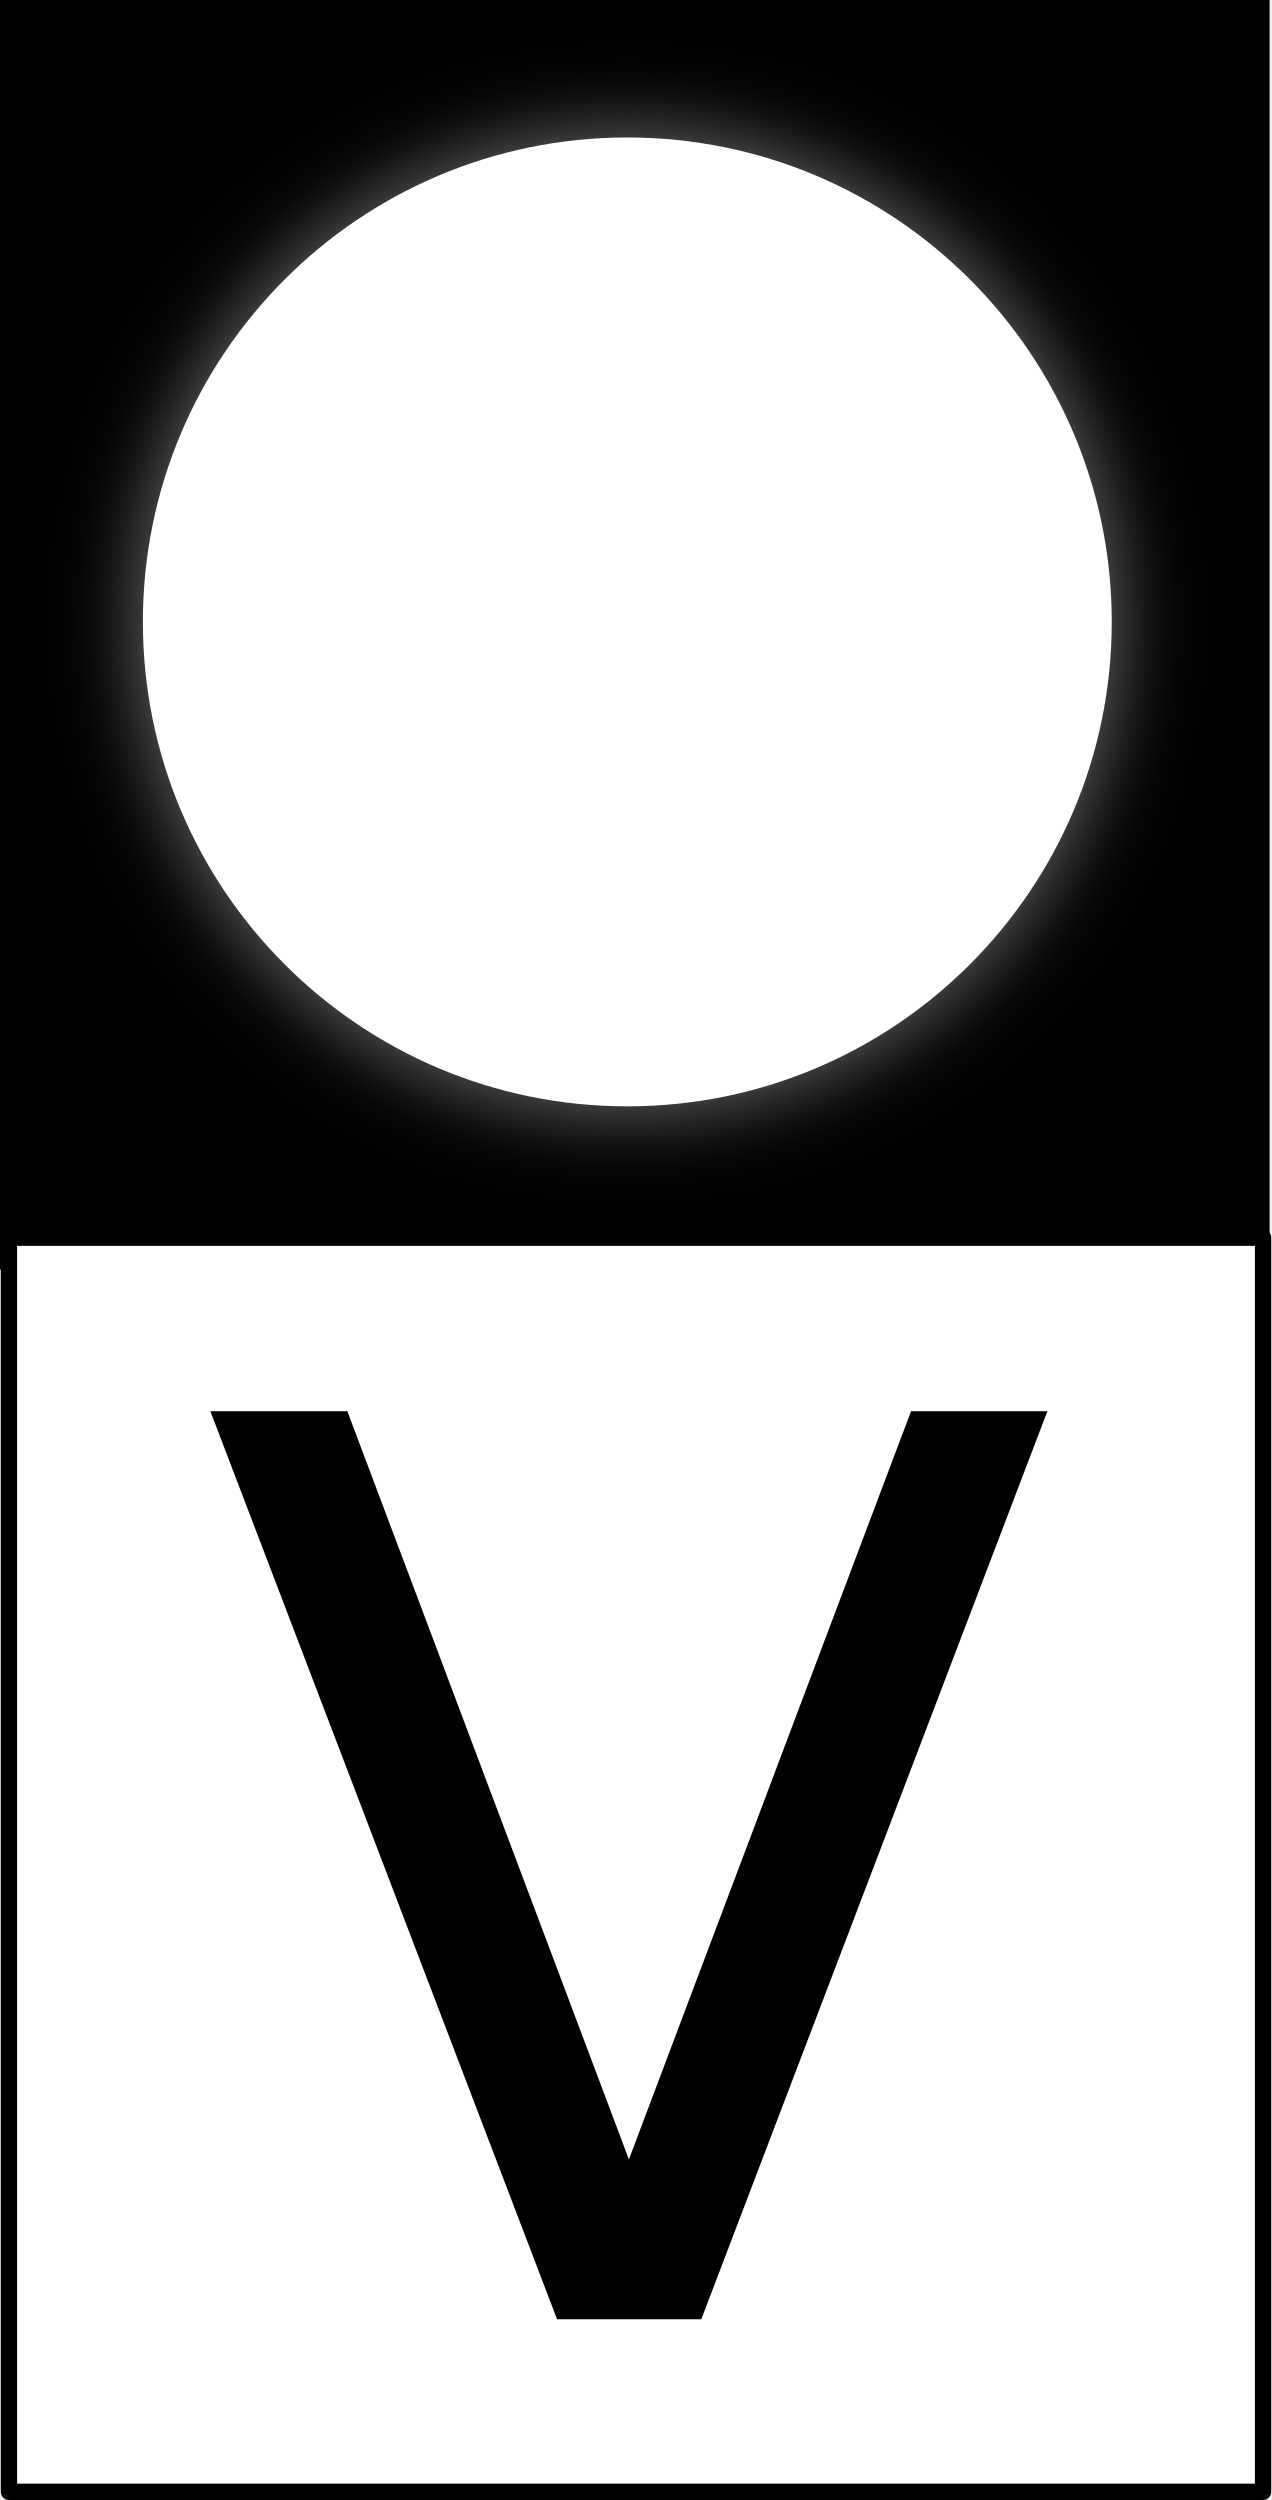
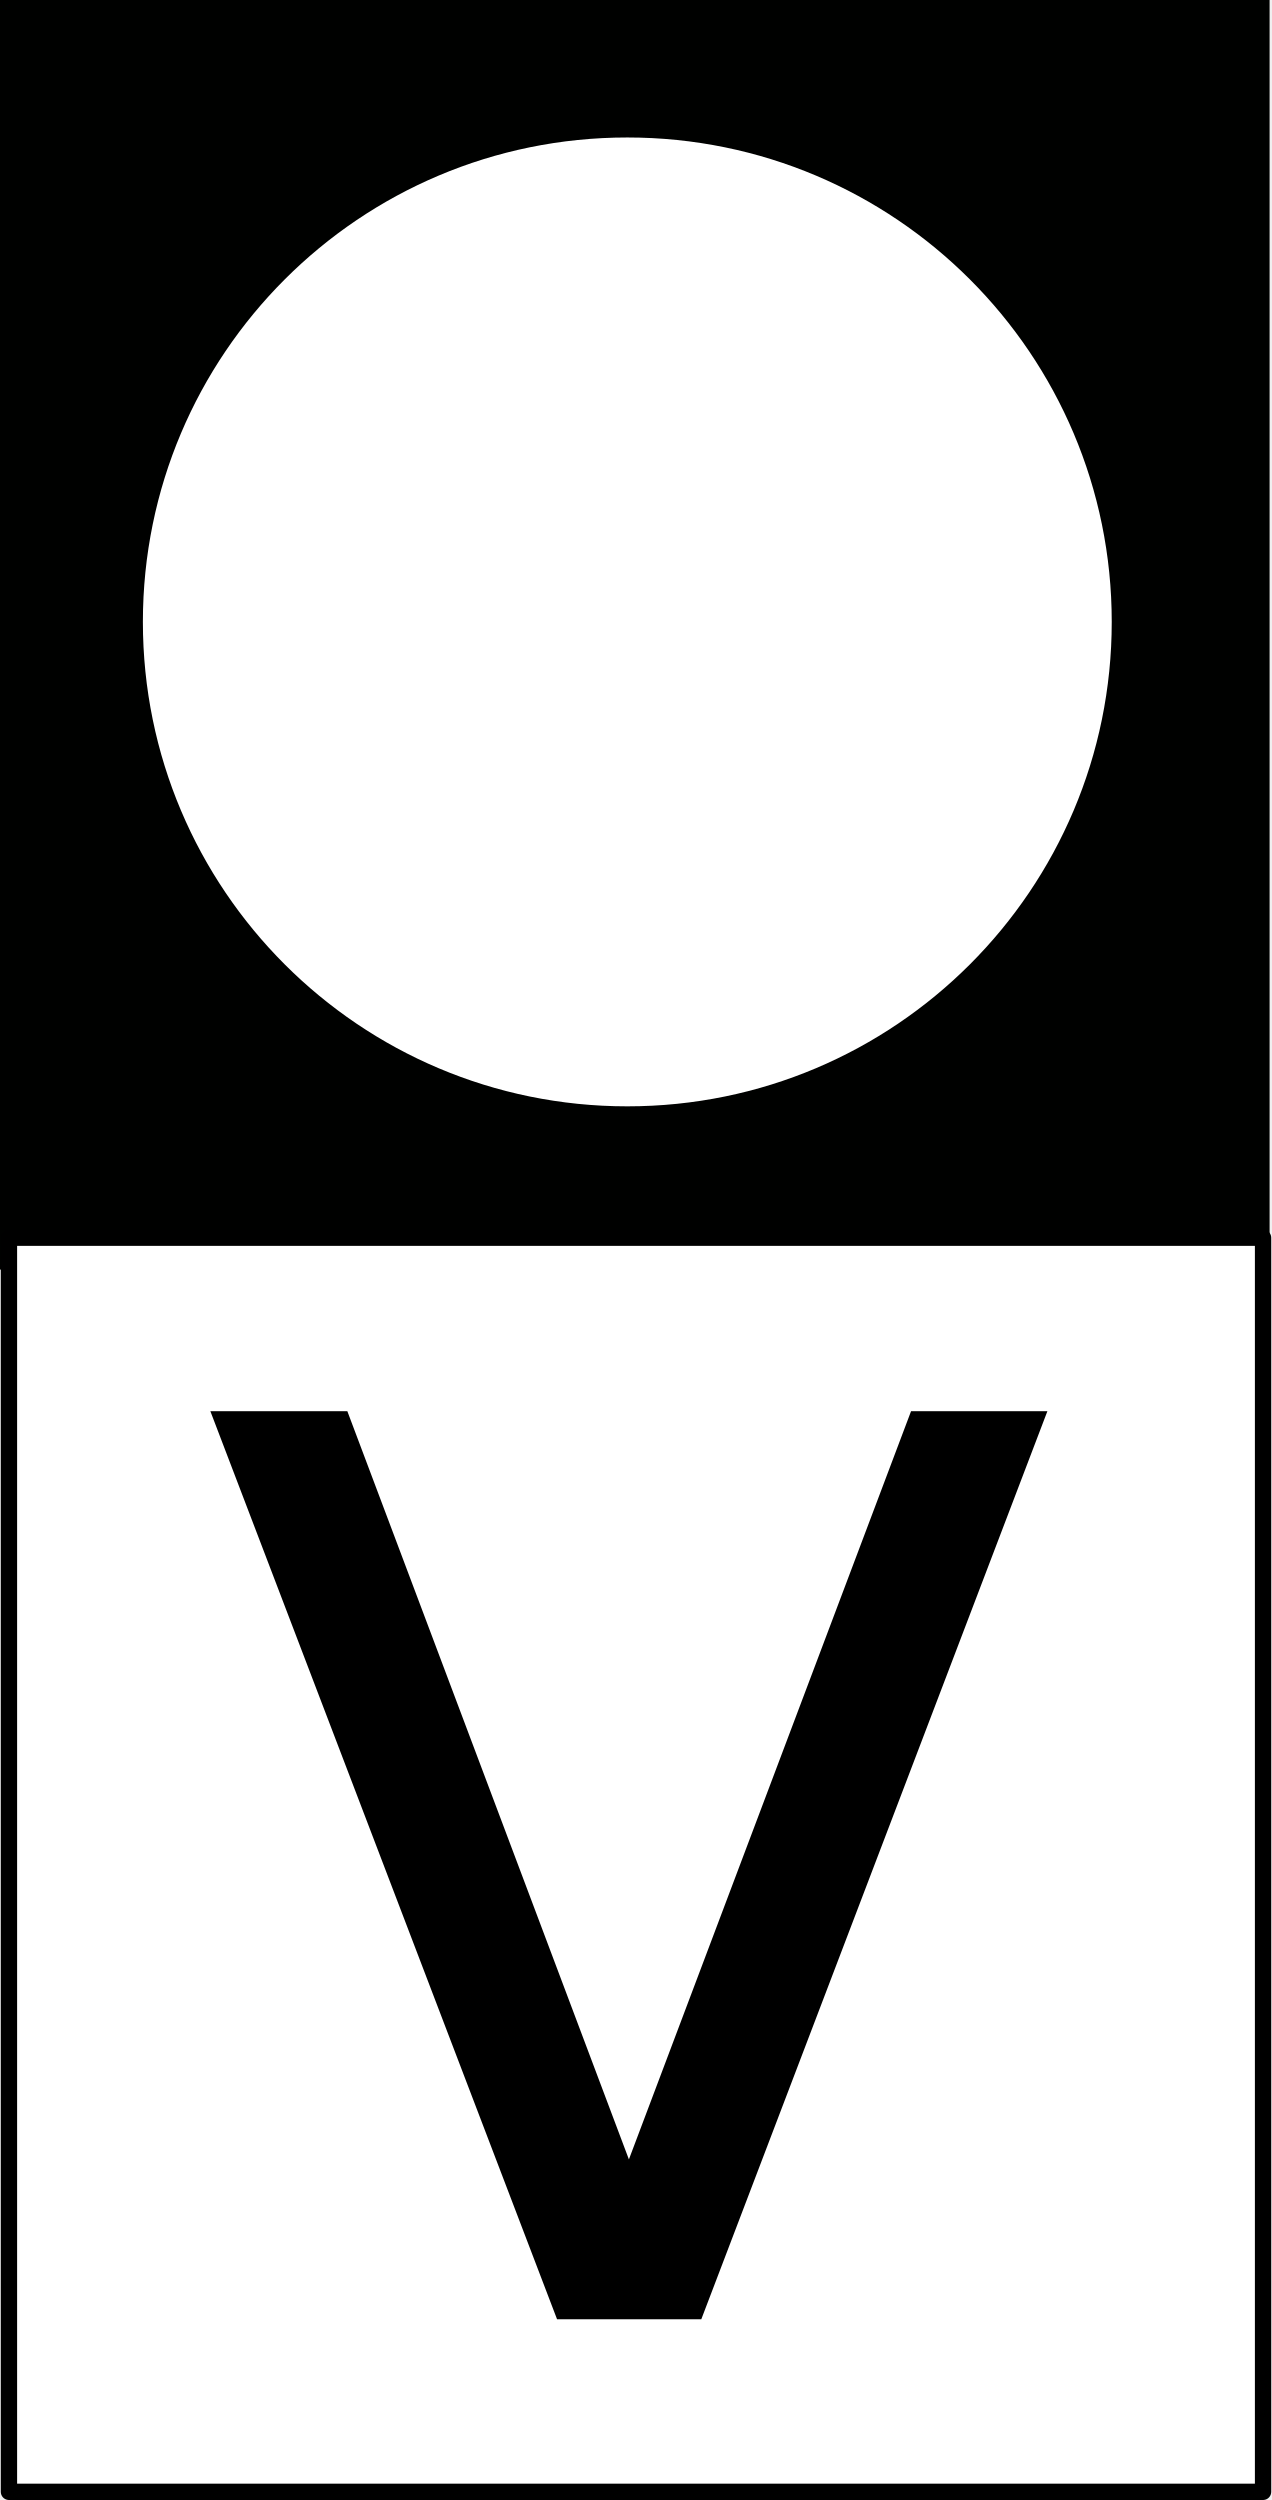
<svg xmlns="http://www.w3.org/2000/svg" width="31.17mm" height="61.299mm" viewBox="0 0 31.17 61.299" version="1.1" id="svg5">
-   <defs id="defs2">
-     <filter style="color-interpolation-filters:sRGB;" id="filter15575" x="-0.101" y="-0.101" width="1.202" height="1.202">
-       <feFlood flood-opacity="0.498" flood-color="rgb(233,233,233)" result="flood" id="feFlood15565" />
-       <feComposite in="flood" in2="SourceGraphic" operator="in" result="composite1" id="feComposite15567" />
-       <feGaussianBlur in="composite1" stdDeviation="1" result="blur" id="feGaussianBlur15569" />
-       <feOffset dx="0" dy="0" result="offset" id="feOffset15571" />
-       <feComposite in="SourceGraphic" in2="offset" operator="over" result="composite2" id="feComposite15573" />
-     </filter>
-   </defs>
  <g id="layer1" transform="translate(-0.1505828,-0.1820774)">
    <path style="fill:#000100;fill-opacity:1;stroke-width:0;stroke-linecap:round;stroke-linejoin:round;paint-order:markers fill stroke" id="path1014" d="m 207.03,265.36 -116.22,0 -10e-7,-116.22 116.22,0 z" transform="matrix(0.2678524,0,0,0.2678524,-24.17325,-39.76557)" />
    <path style="fill:#ffffff;fill-opacity:1;stroke:#000000;stroke-width:1.512;stroke-linecap:round;stroke-linejoin:round;stroke-miterlimit:4;stroke-dasharray:none;stroke-opacity:1;paint-order:markers fill stroke" id="path1014-3" transform="matrix(0.2645833,0,0,0.2645833,-23.65656,-8.929122)" d="m 207.03,265.36 -116.22,0 -10e-7,-116.22 116.22,0 z" />
    <g aria-label="V" id="text3497" style="font-size:35.278px;line-height:1.25;letter-spacing:0px;word-spacing:0px;stroke:#000000;stroke-width:0.265;stroke-miterlimit:4;stroke-dasharray:none;stroke-opacity:1" transform="matrix(0.8569471,0,0,0.8569471,2.227356,6.568604)">
      <path d="M 13.607,58.776 3.788,33.058 h 3.635 l 8.148,21.652 8.165,-21.652 h 3.617 L 17.551,58.776 Z" id="path23706" style="stroke:#000000;stroke-width:0.265;stroke-miterlimit:4;stroke-dasharray:none;stroke-opacity:1" />
    </g>
-     <circle style="fill:#ffffff;fill-opacity:1;stroke:none;stroke-width:0.4;stroke-linecap:round;stroke-linejoin:round;stroke-miterlimit:4;stroke-dasharray:none;stroke-opacity:1;paint-order:markers fill stroke;filter:url(#filter15575)" id="path11933" cx="15.532" cy="15.431" r="11.878" />
+     <circle style="fill:#ffffff;fill-opacity:1;stroke:none;stroke-width:0.4;stroke-linecap:round;stroke-linejoin:round;stroke-miterlimit:4;stroke-dasharray:none;stroke-opacity:1;paint-order:markers fill stroke" id="path11933" cx="15.532" cy="15.431" r="11.878" />
  </g>
</svg>
